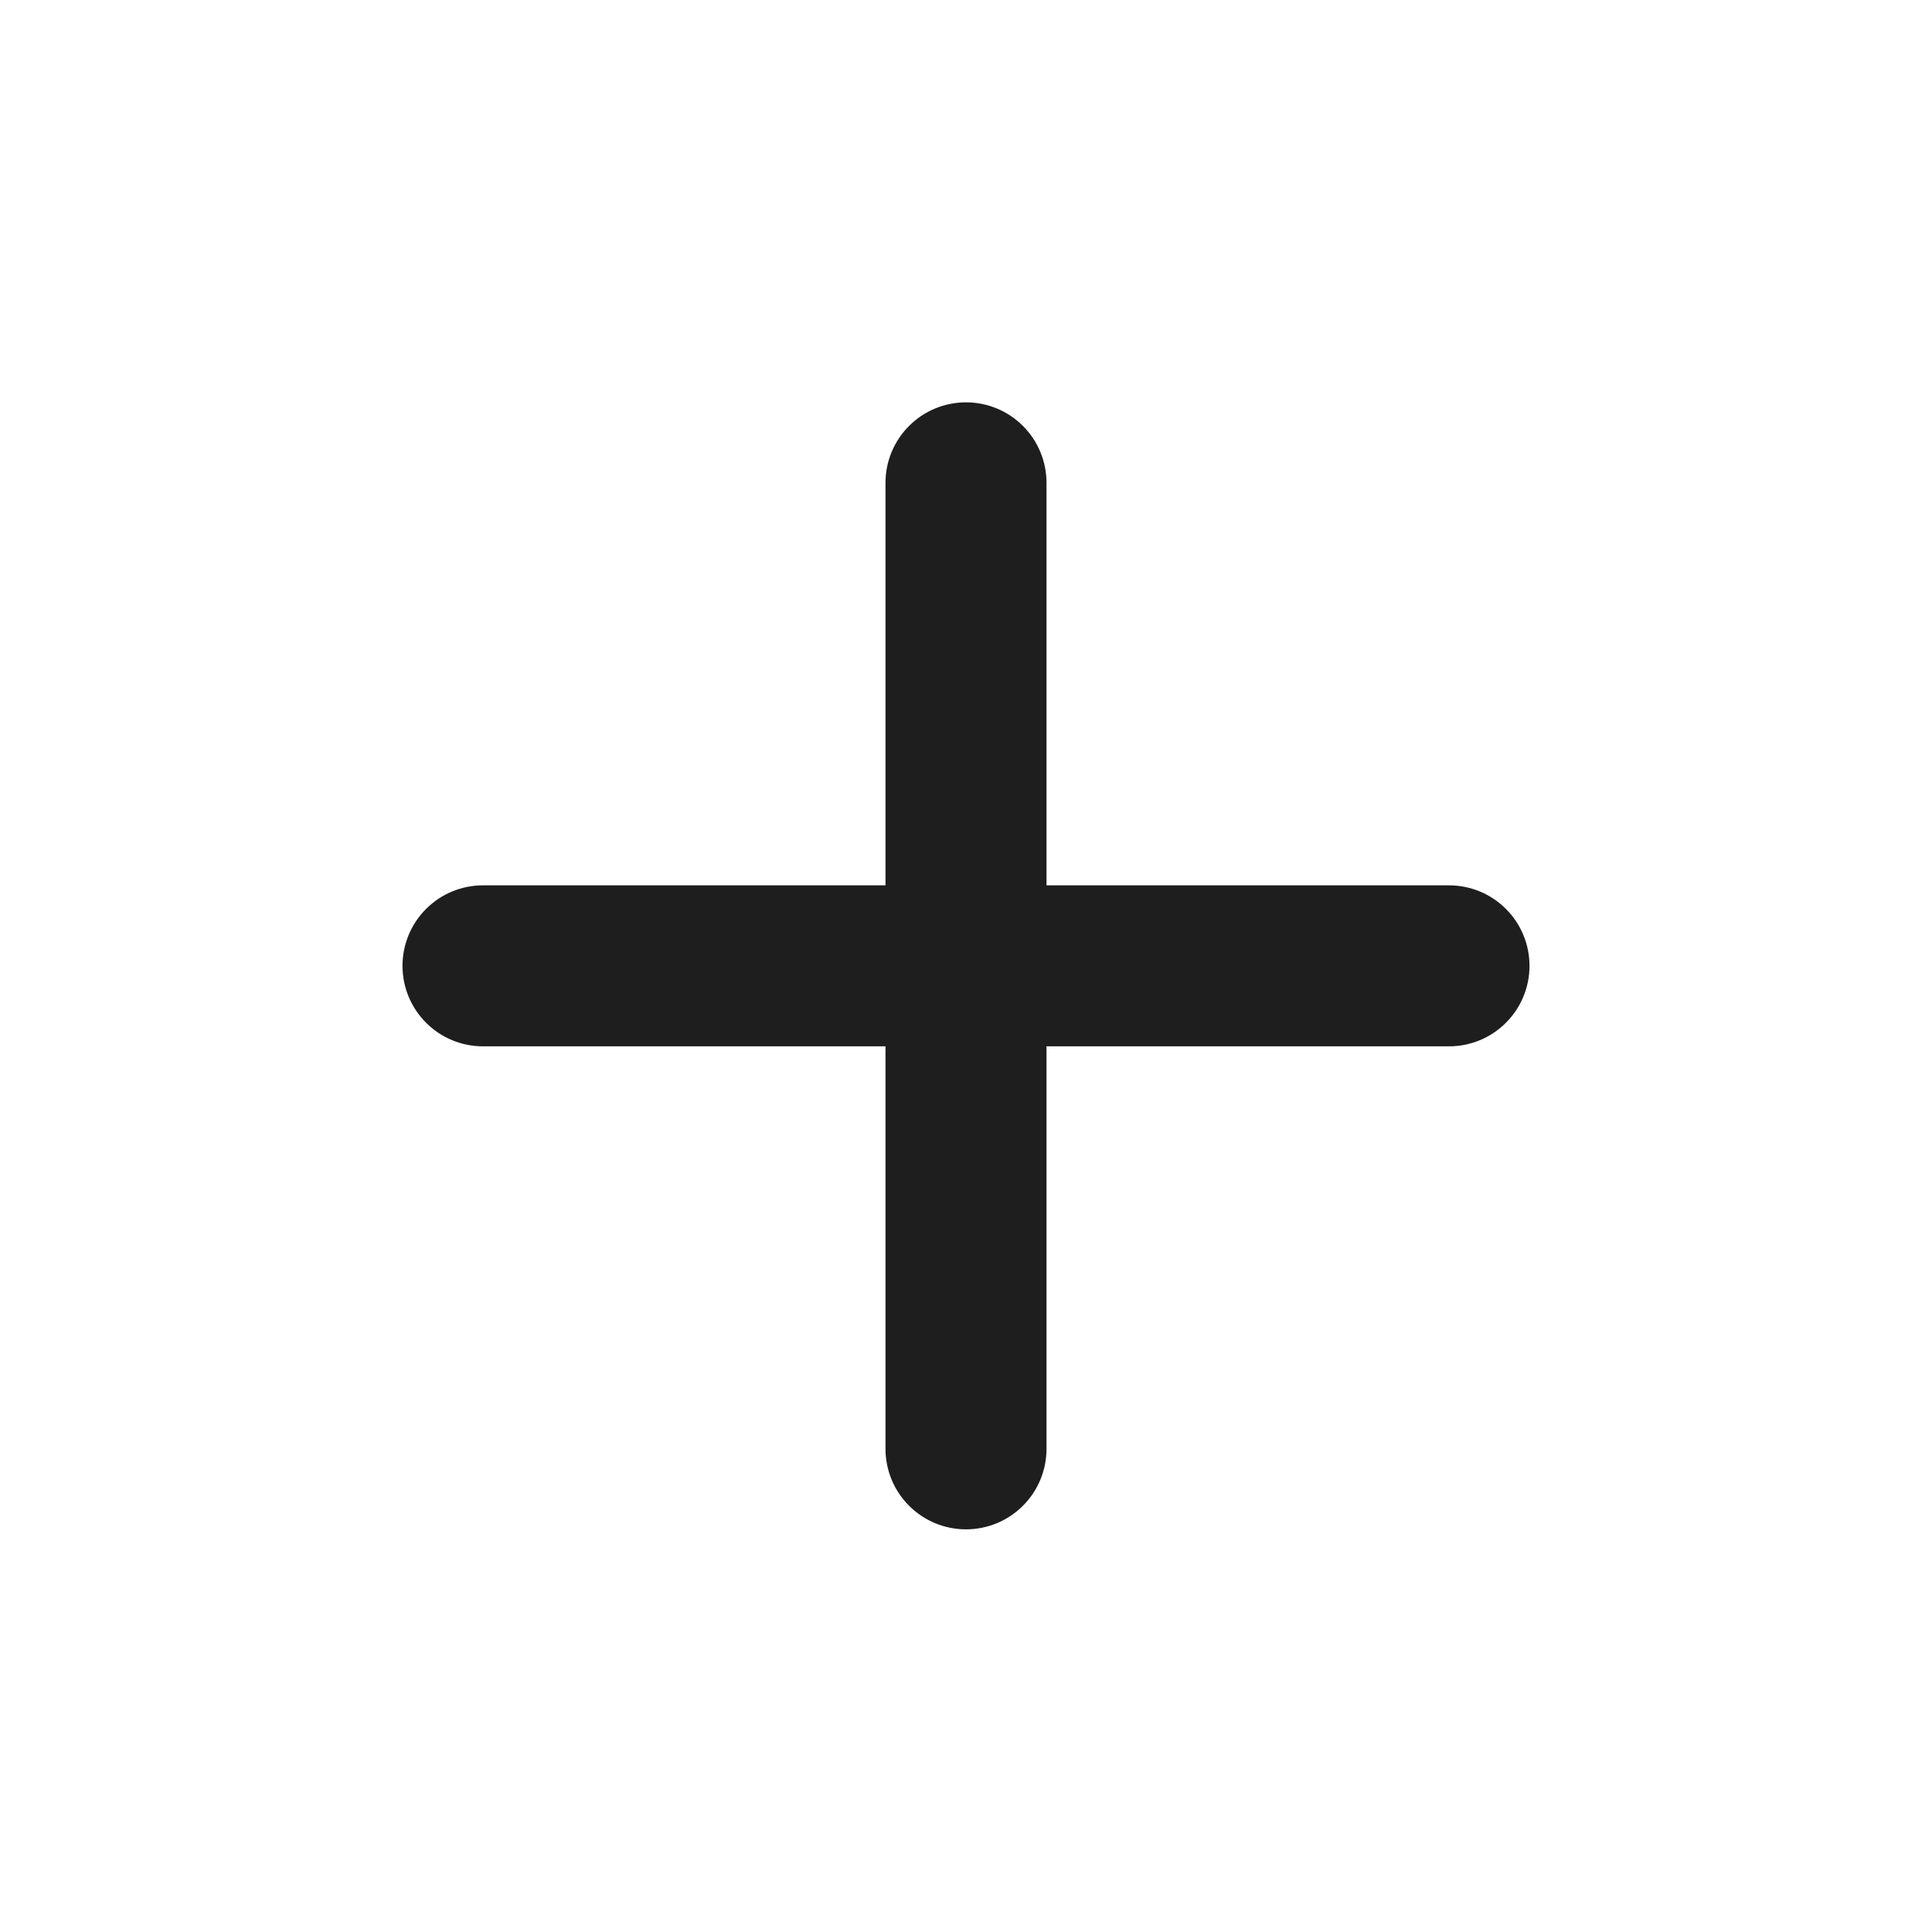
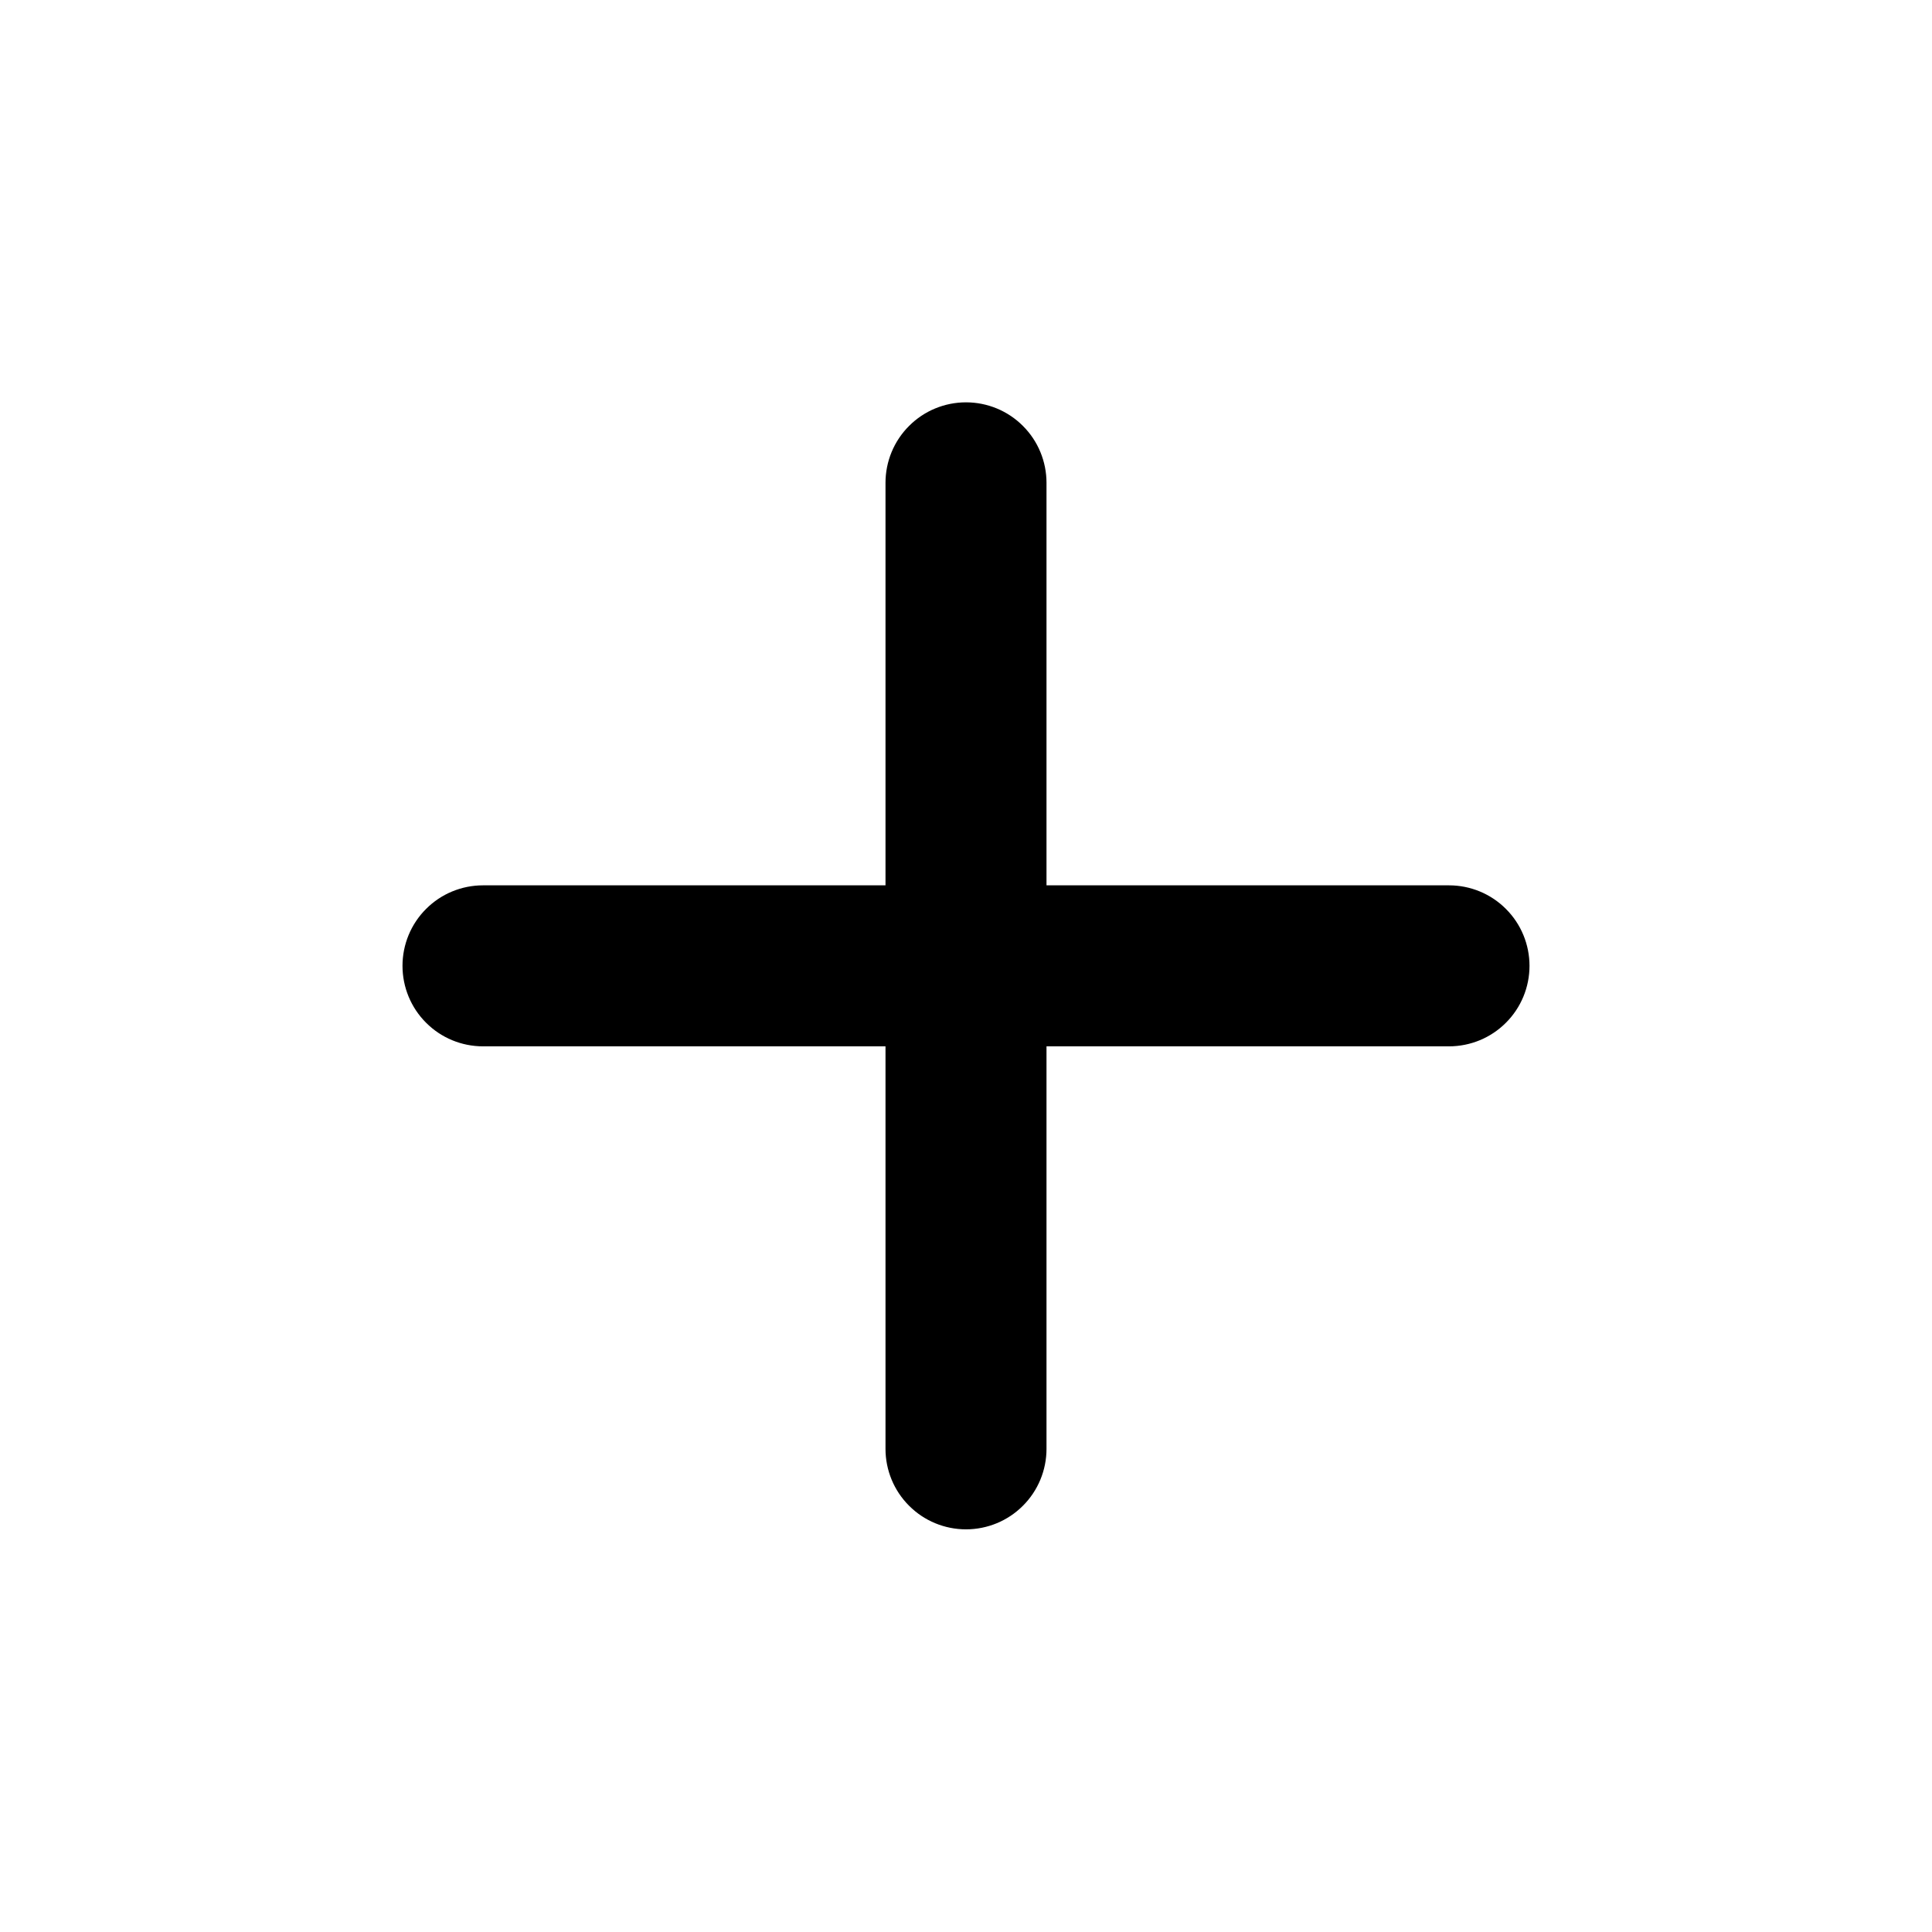
<svg xmlns="http://www.w3.org/2000/svg" width="24" height="24" viewBox="0 0 24 24" fill="none">
-   <path d="M18 12.998H13V17.998C13 18.263 12.895 18.518 12.707 18.705C12.52 18.893 12.265 18.998 12 18.998C11.735 18.998 11.48 18.893 11.293 18.705C11.105 18.518 11 18.263 11 17.998V12.998H6C5.735 12.998 5.48 12.893 5.293 12.705C5.105 12.518 5 12.263 5 11.998C5 11.733 5.105 11.478 5.293 11.291C5.48 11.103 5.735 10.998 6 10.998H11V5.998C11 5.733 11.105 5.478 11.293 5.291C11.48 5.103 11.735 4.998 12 4.998C12.265 4.998 12.52 5.103 12.707 5.291C12.895 5.478 13 5.733 13 5.998V10.998H18C18.265 10.998 18.52 11.103 18.707 11.291C18.895 11.478 19 11.733 19 11.998C19 12.263 18.895 12.518 18.707 12.705C18.52 12.893 18.265 12.998 18 12.998Z" fill="#1E1E1E" />
+   <path d="M18 12.998H13V17.998C13 18.263 12.895 18.518 12.707 18.705C12.52 18.893 12.265 18.998 12 18.998C11.735 18.998 11.48 18.893 11.293 18.705C11.105 18.518 11 18.263 11 17.998V12.998H6C5.735 12.998 5.48 12.893 5.293 12.705C5.105 12.518 5 12.263 5 11.998C5 11.733 5.105 11.478 5.293 11.291C5.48 11.103 5.735 10.998 6 10.998H11V5.998C11 5.733 11.105 5.478 11.293 5.291C11.48 5.103 11.735 4.998 12 4.998C12.265 4.998 12.52 5.103 12.707 5.291C12.895 5.478 13 5.733 13 5.998V10.998H18C18.265 10.998 18.52 11.103 18.707 11.291C18.895 11.478 19 11.733 19 11.998C19 12.263 18.895 12.518 18.707 12.705C18.52 12.893 18.265 12.998 18 12.998Z" fill="currentColor" />
</svg>
